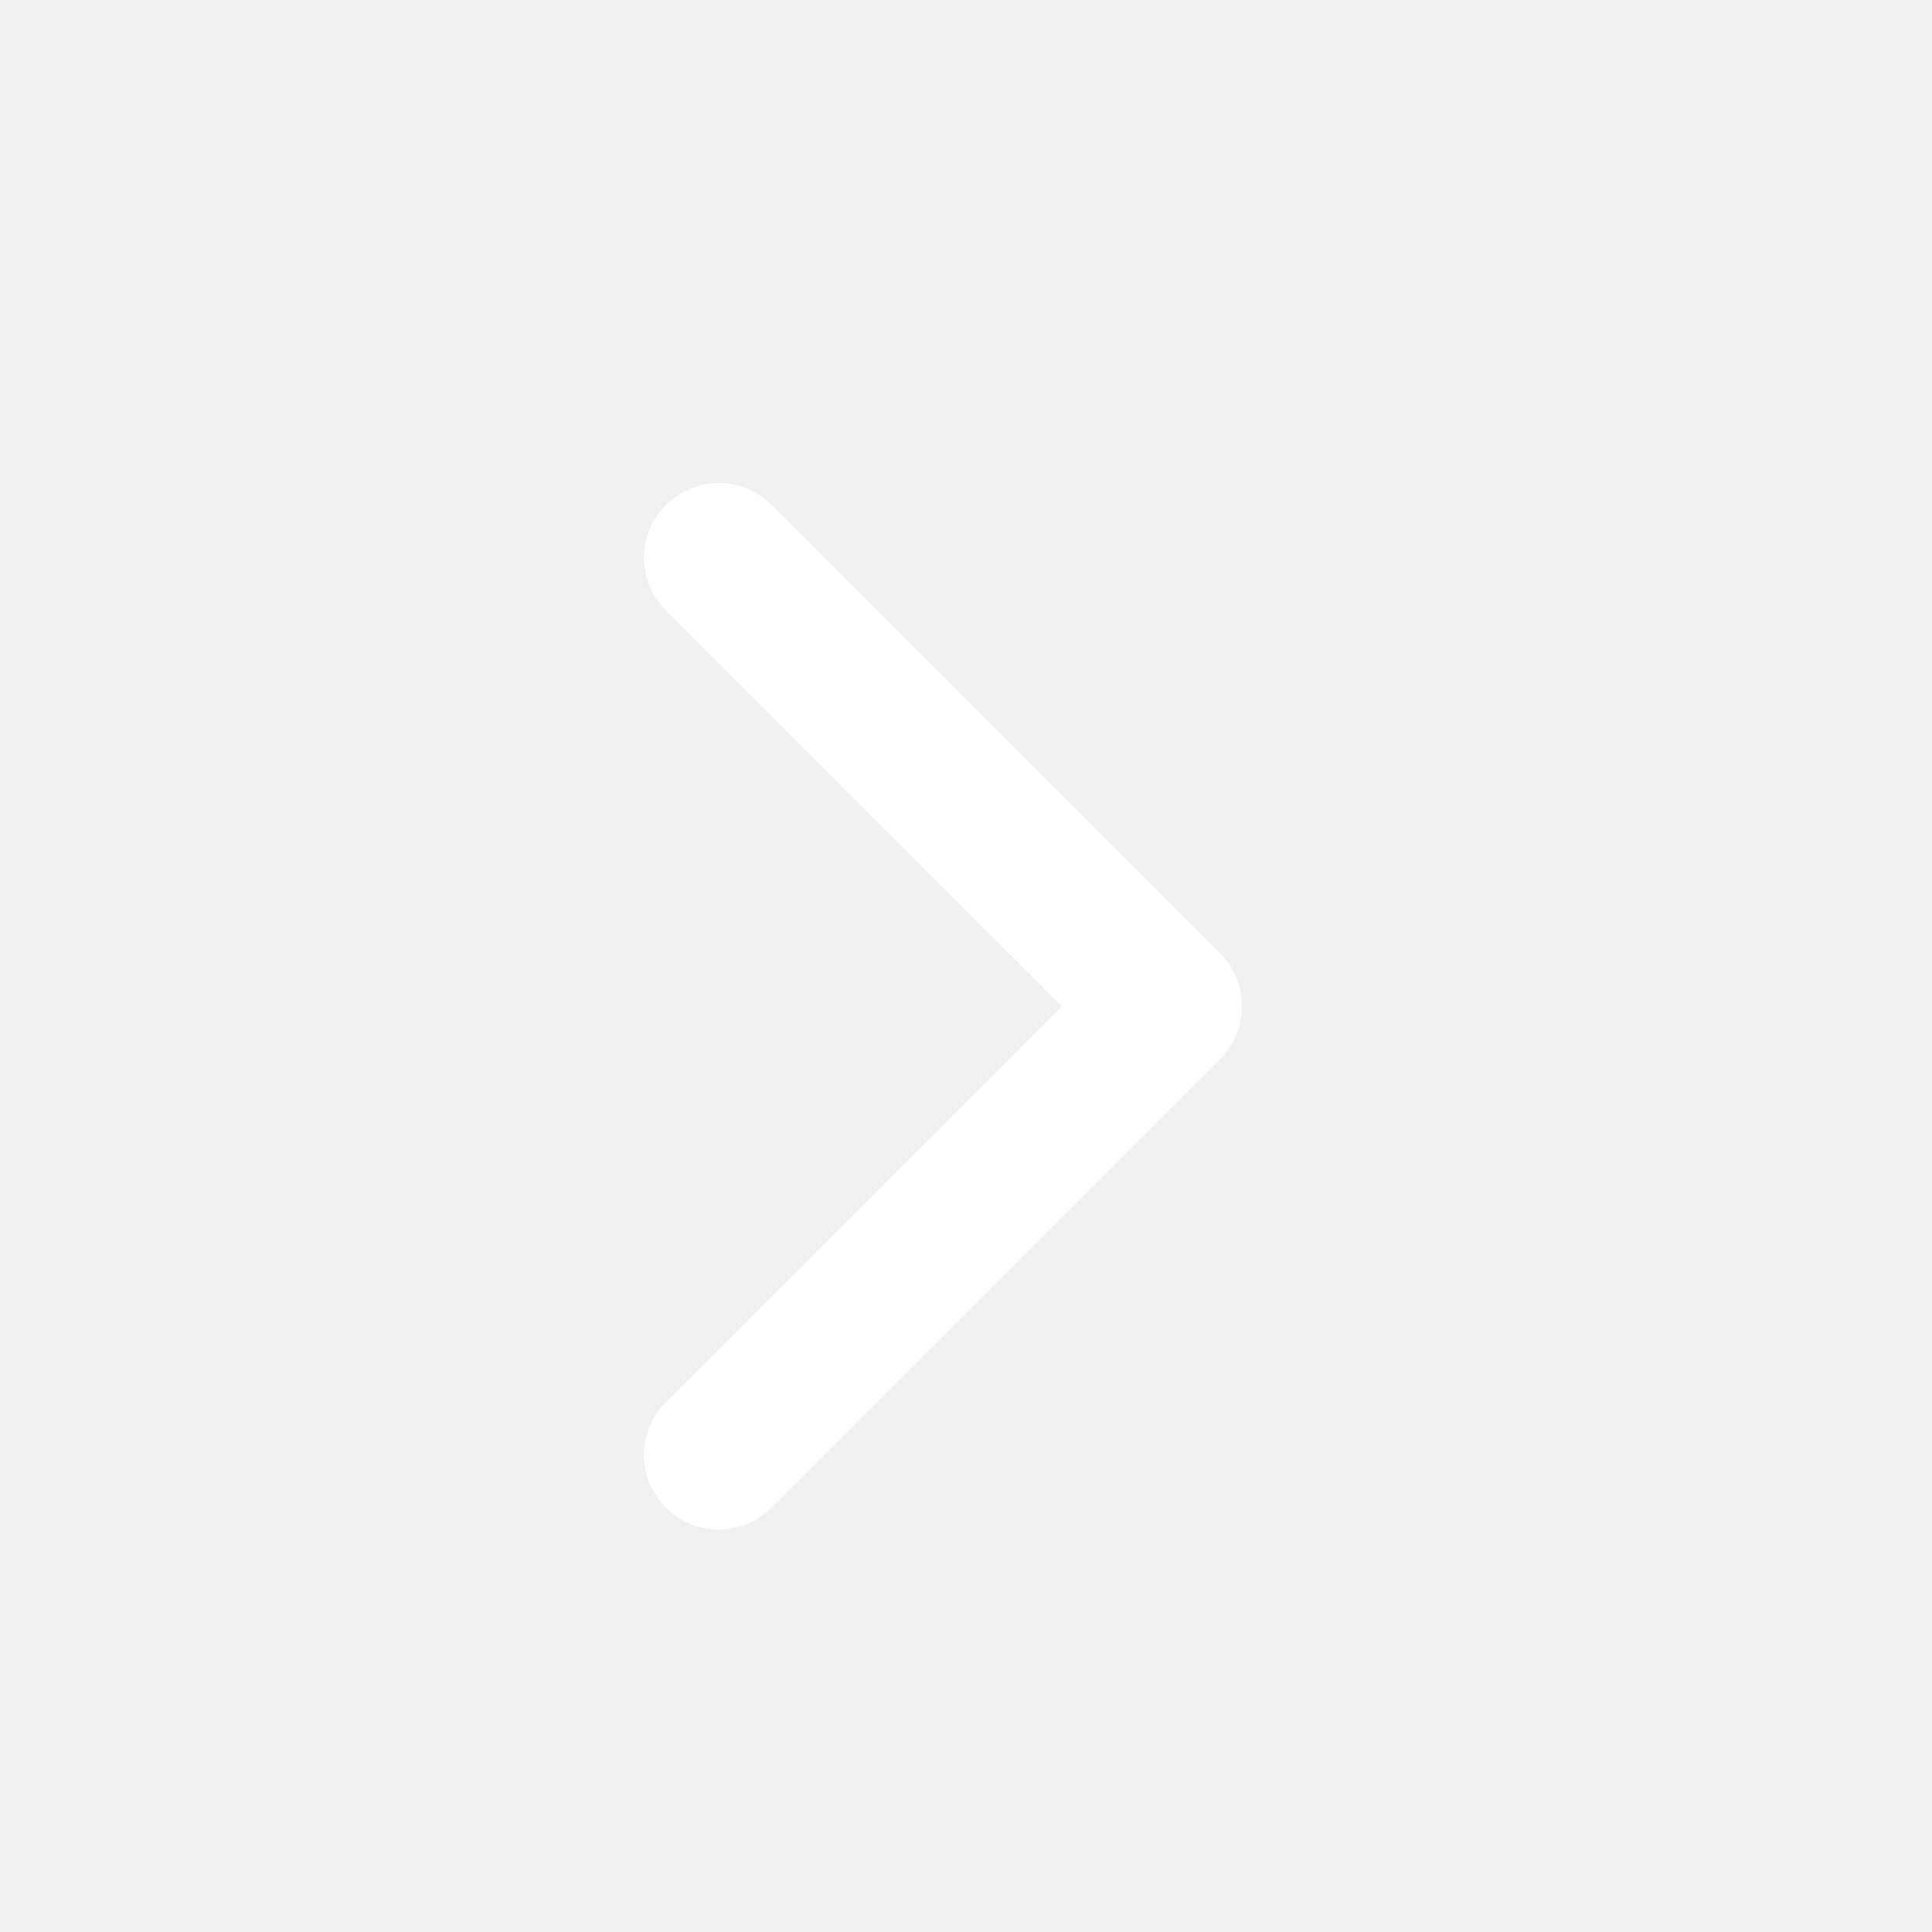
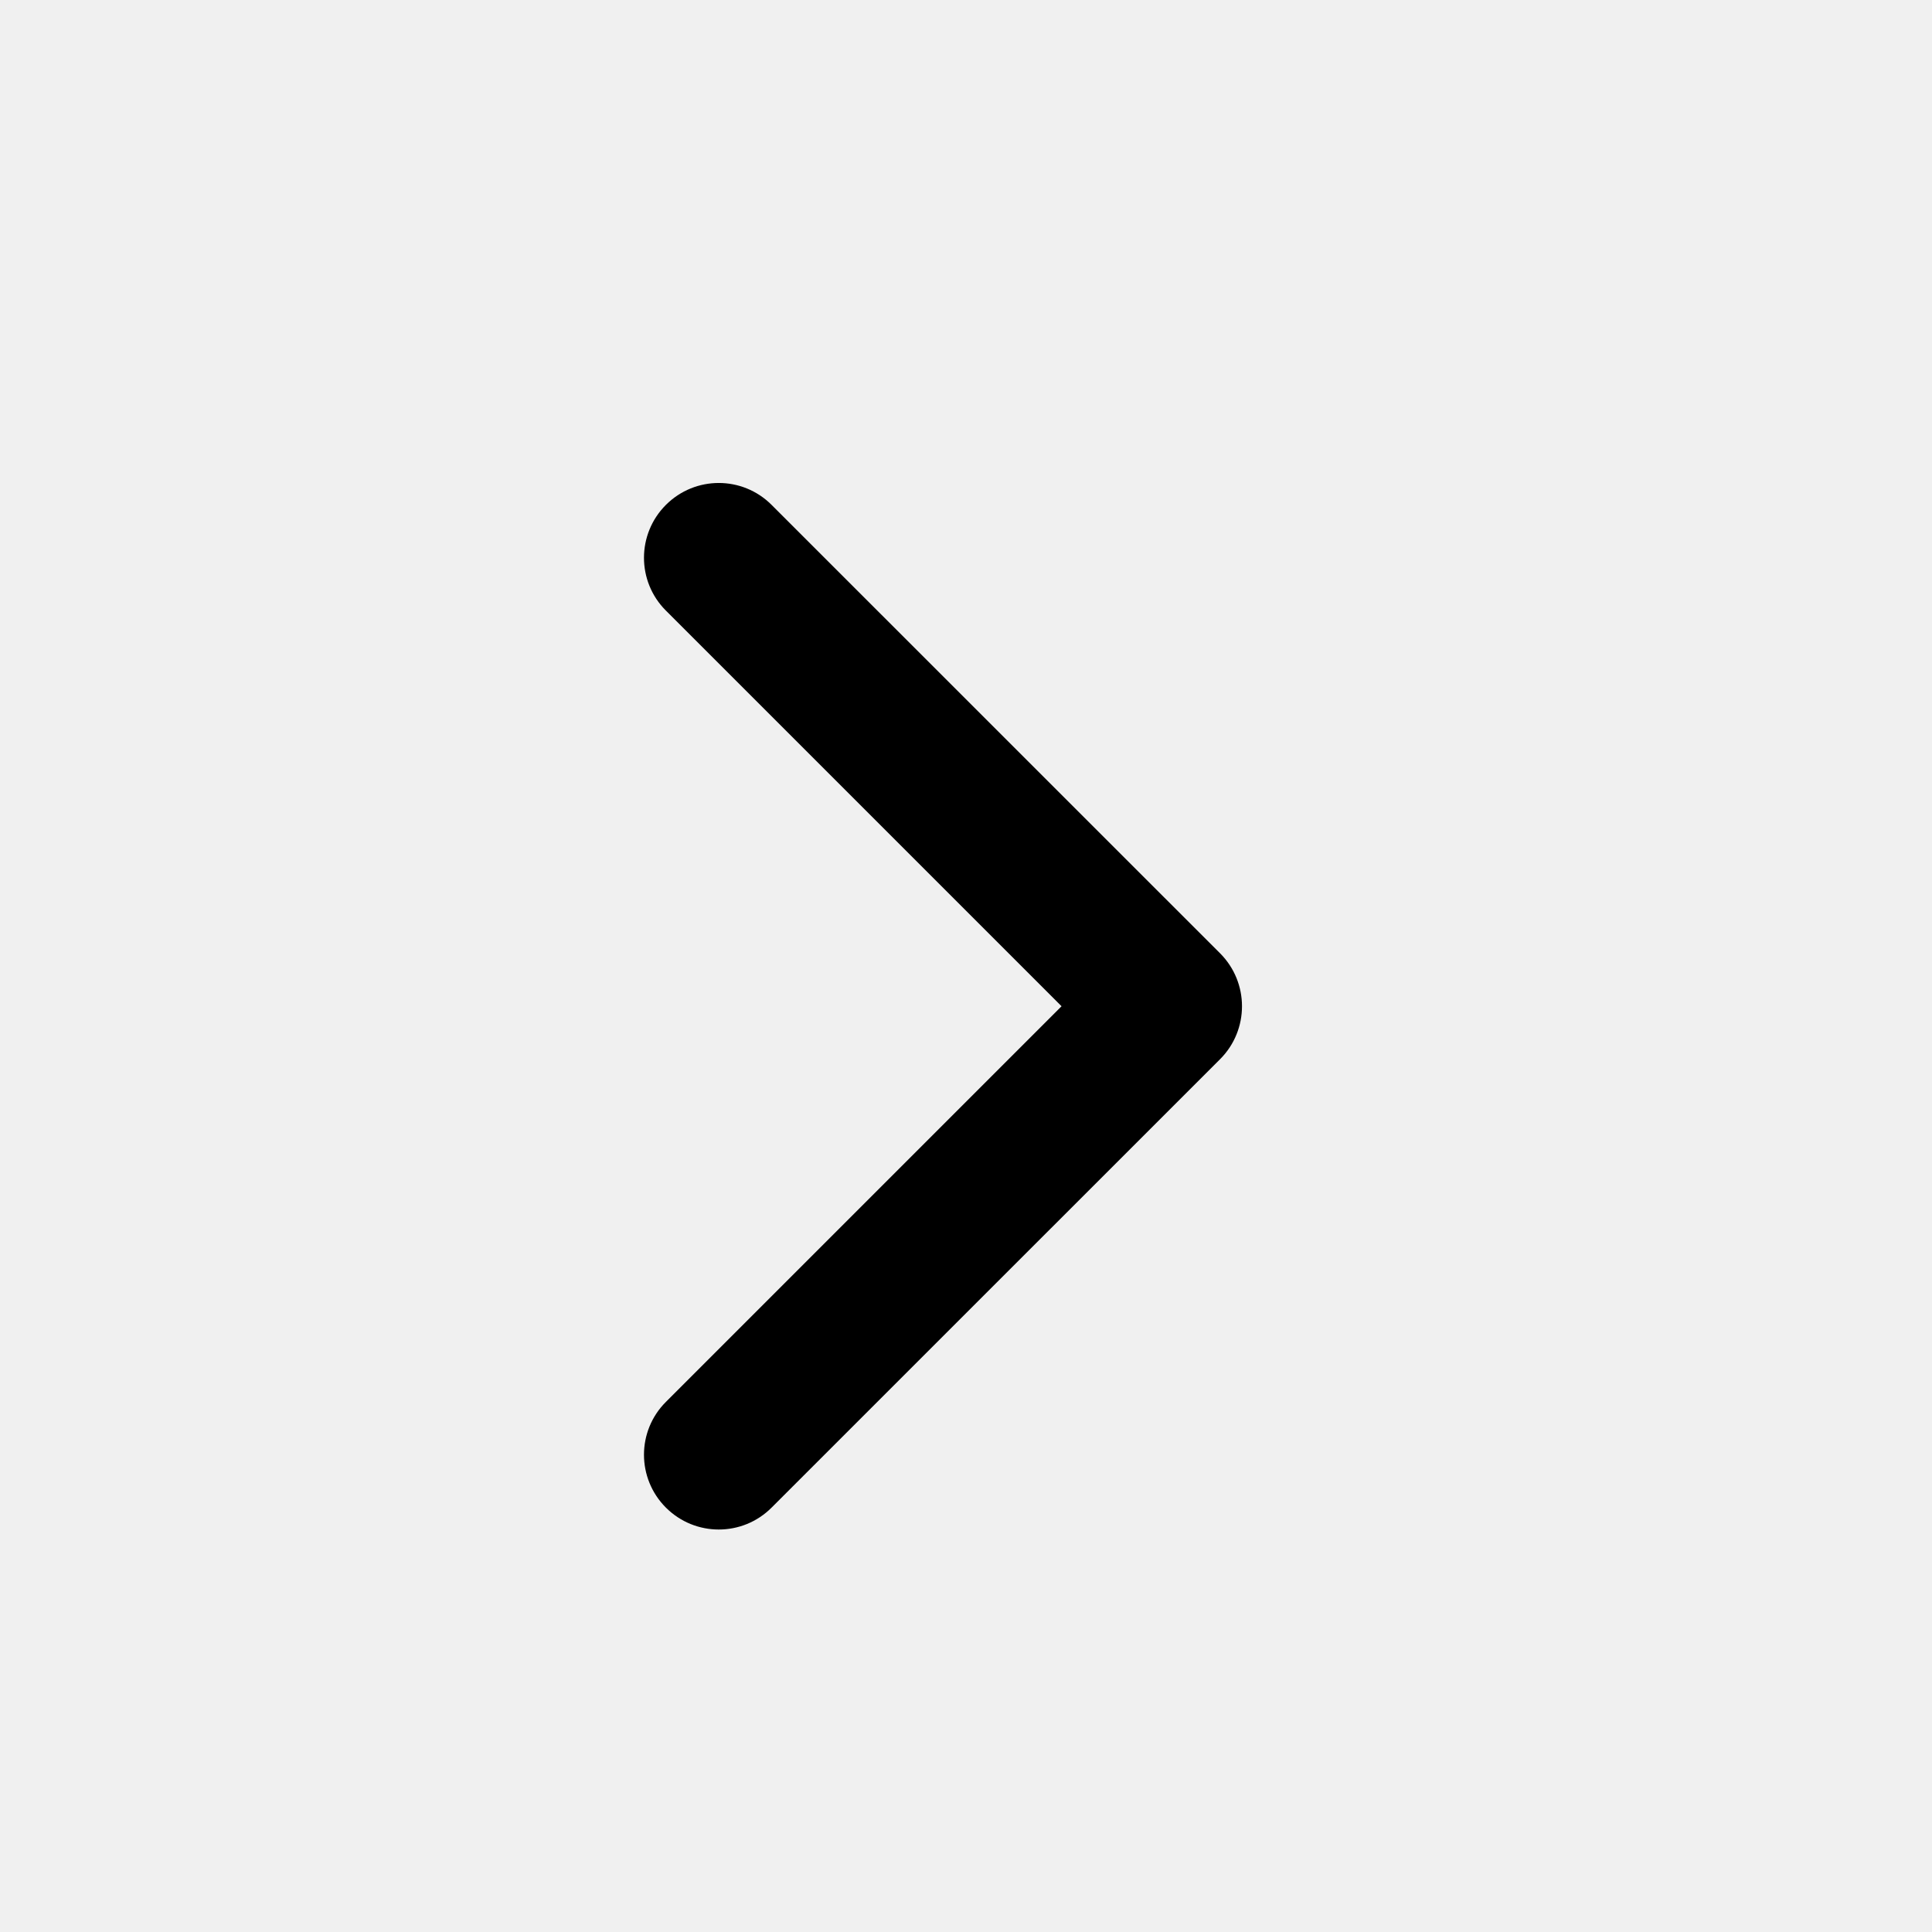
- <svg xmlns="http://www.w3.org/2000/svg" width="24" height="24" viewBox="0 0 24 24" fill="none">
-   <path fill-rule="evenodd" clip-rule="evenodd" d="M8.272 6.272C8.635 5.909 9.223 5.909 9.585 6.272L15.157 11.843C15.519 12.206 15.519 12.794 15.157 13.157L9.585 18.728C9.223 19.091 8.635 19.091 8.272 18.728C7.909 18.365 7.909 17.777 8.272 17.415L13.187 12.5L8.272 7.585C7.909 7.223 7.909 6.635 8.272 6.272Z" fill="white" />
+ <svg xmlns="http://www.w3.org/2000/svg" viewBox="0 0 24 24" fill="none">
+   <path fill-rule="evenodd" clip-rule="evenodd" d="M8.272 6.272C8.635 5.909 9.223 5.909 9.585 6.272L15.157 11.843C15.519 12.206 15.519 12.794 15.157 13.157L9.585 18.728C9.223 19.091 8.635 19.091 8.272 18.728C7.909 18.365 7.909 17.777 8.272 17.415L13.187 12.5L8.272 7.585C7.909 7.223 7.909 6.635 8.272 6.272Z" fill="currentColor" />
</svg>
